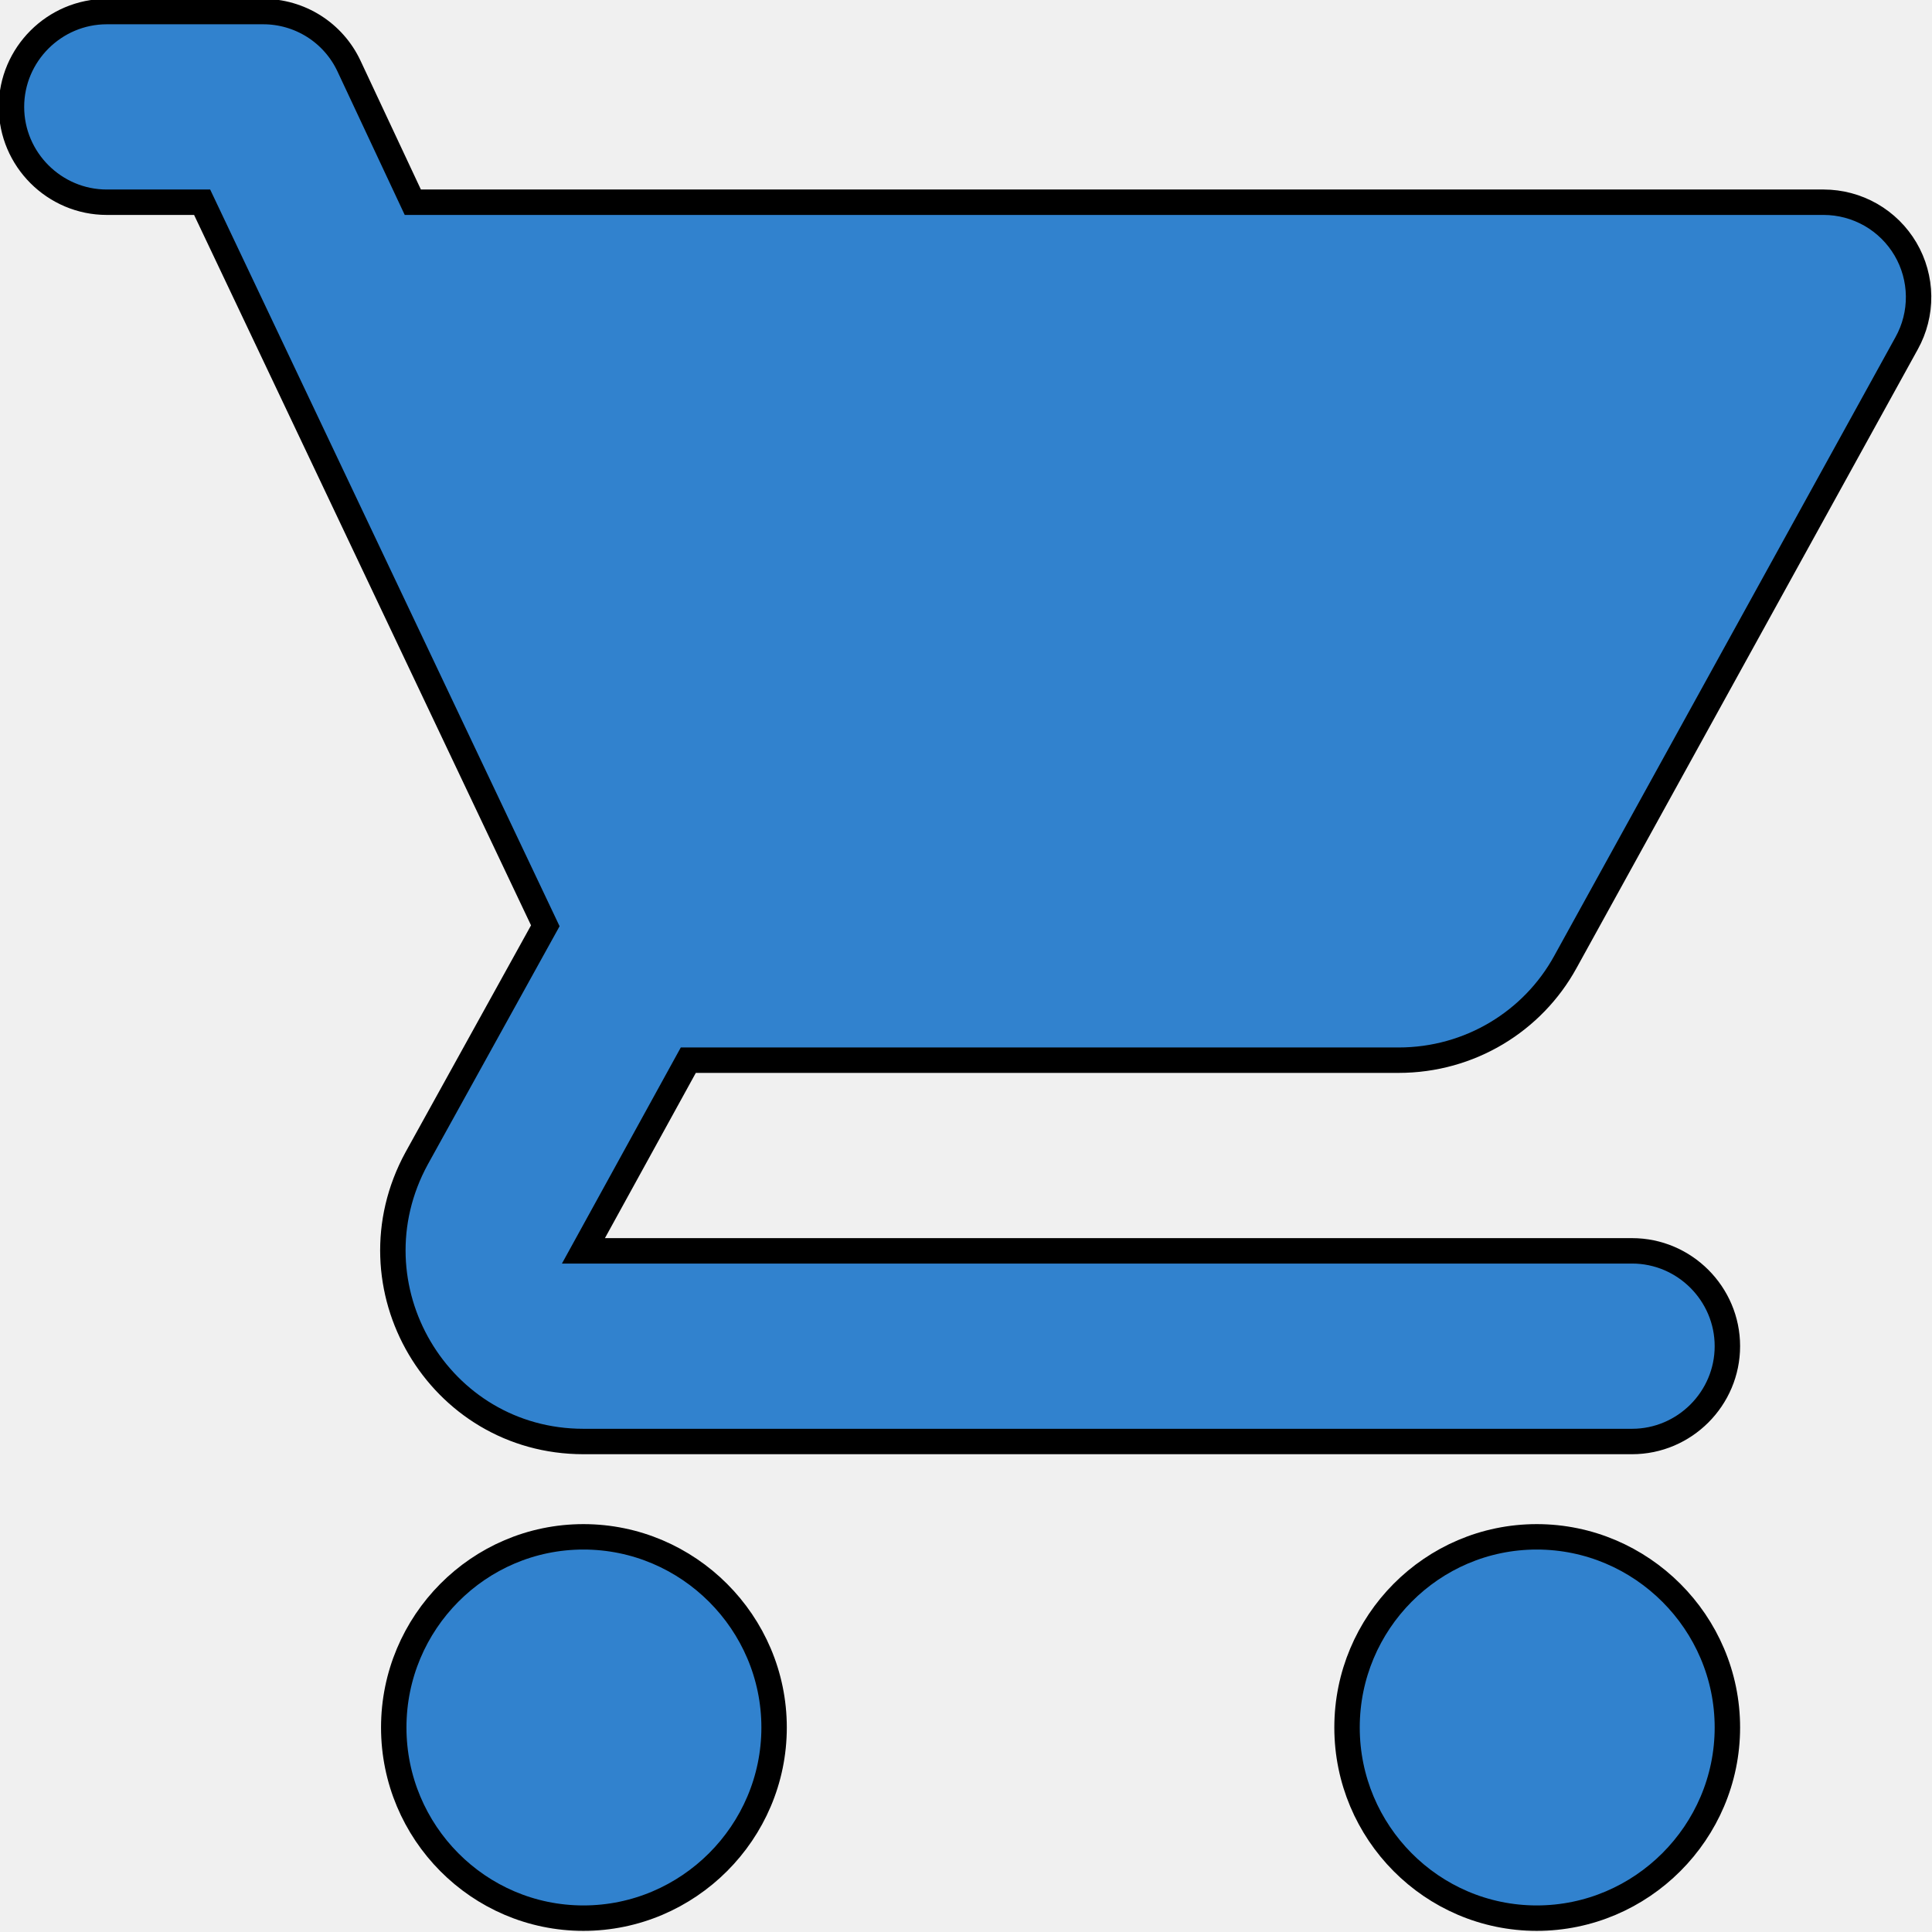
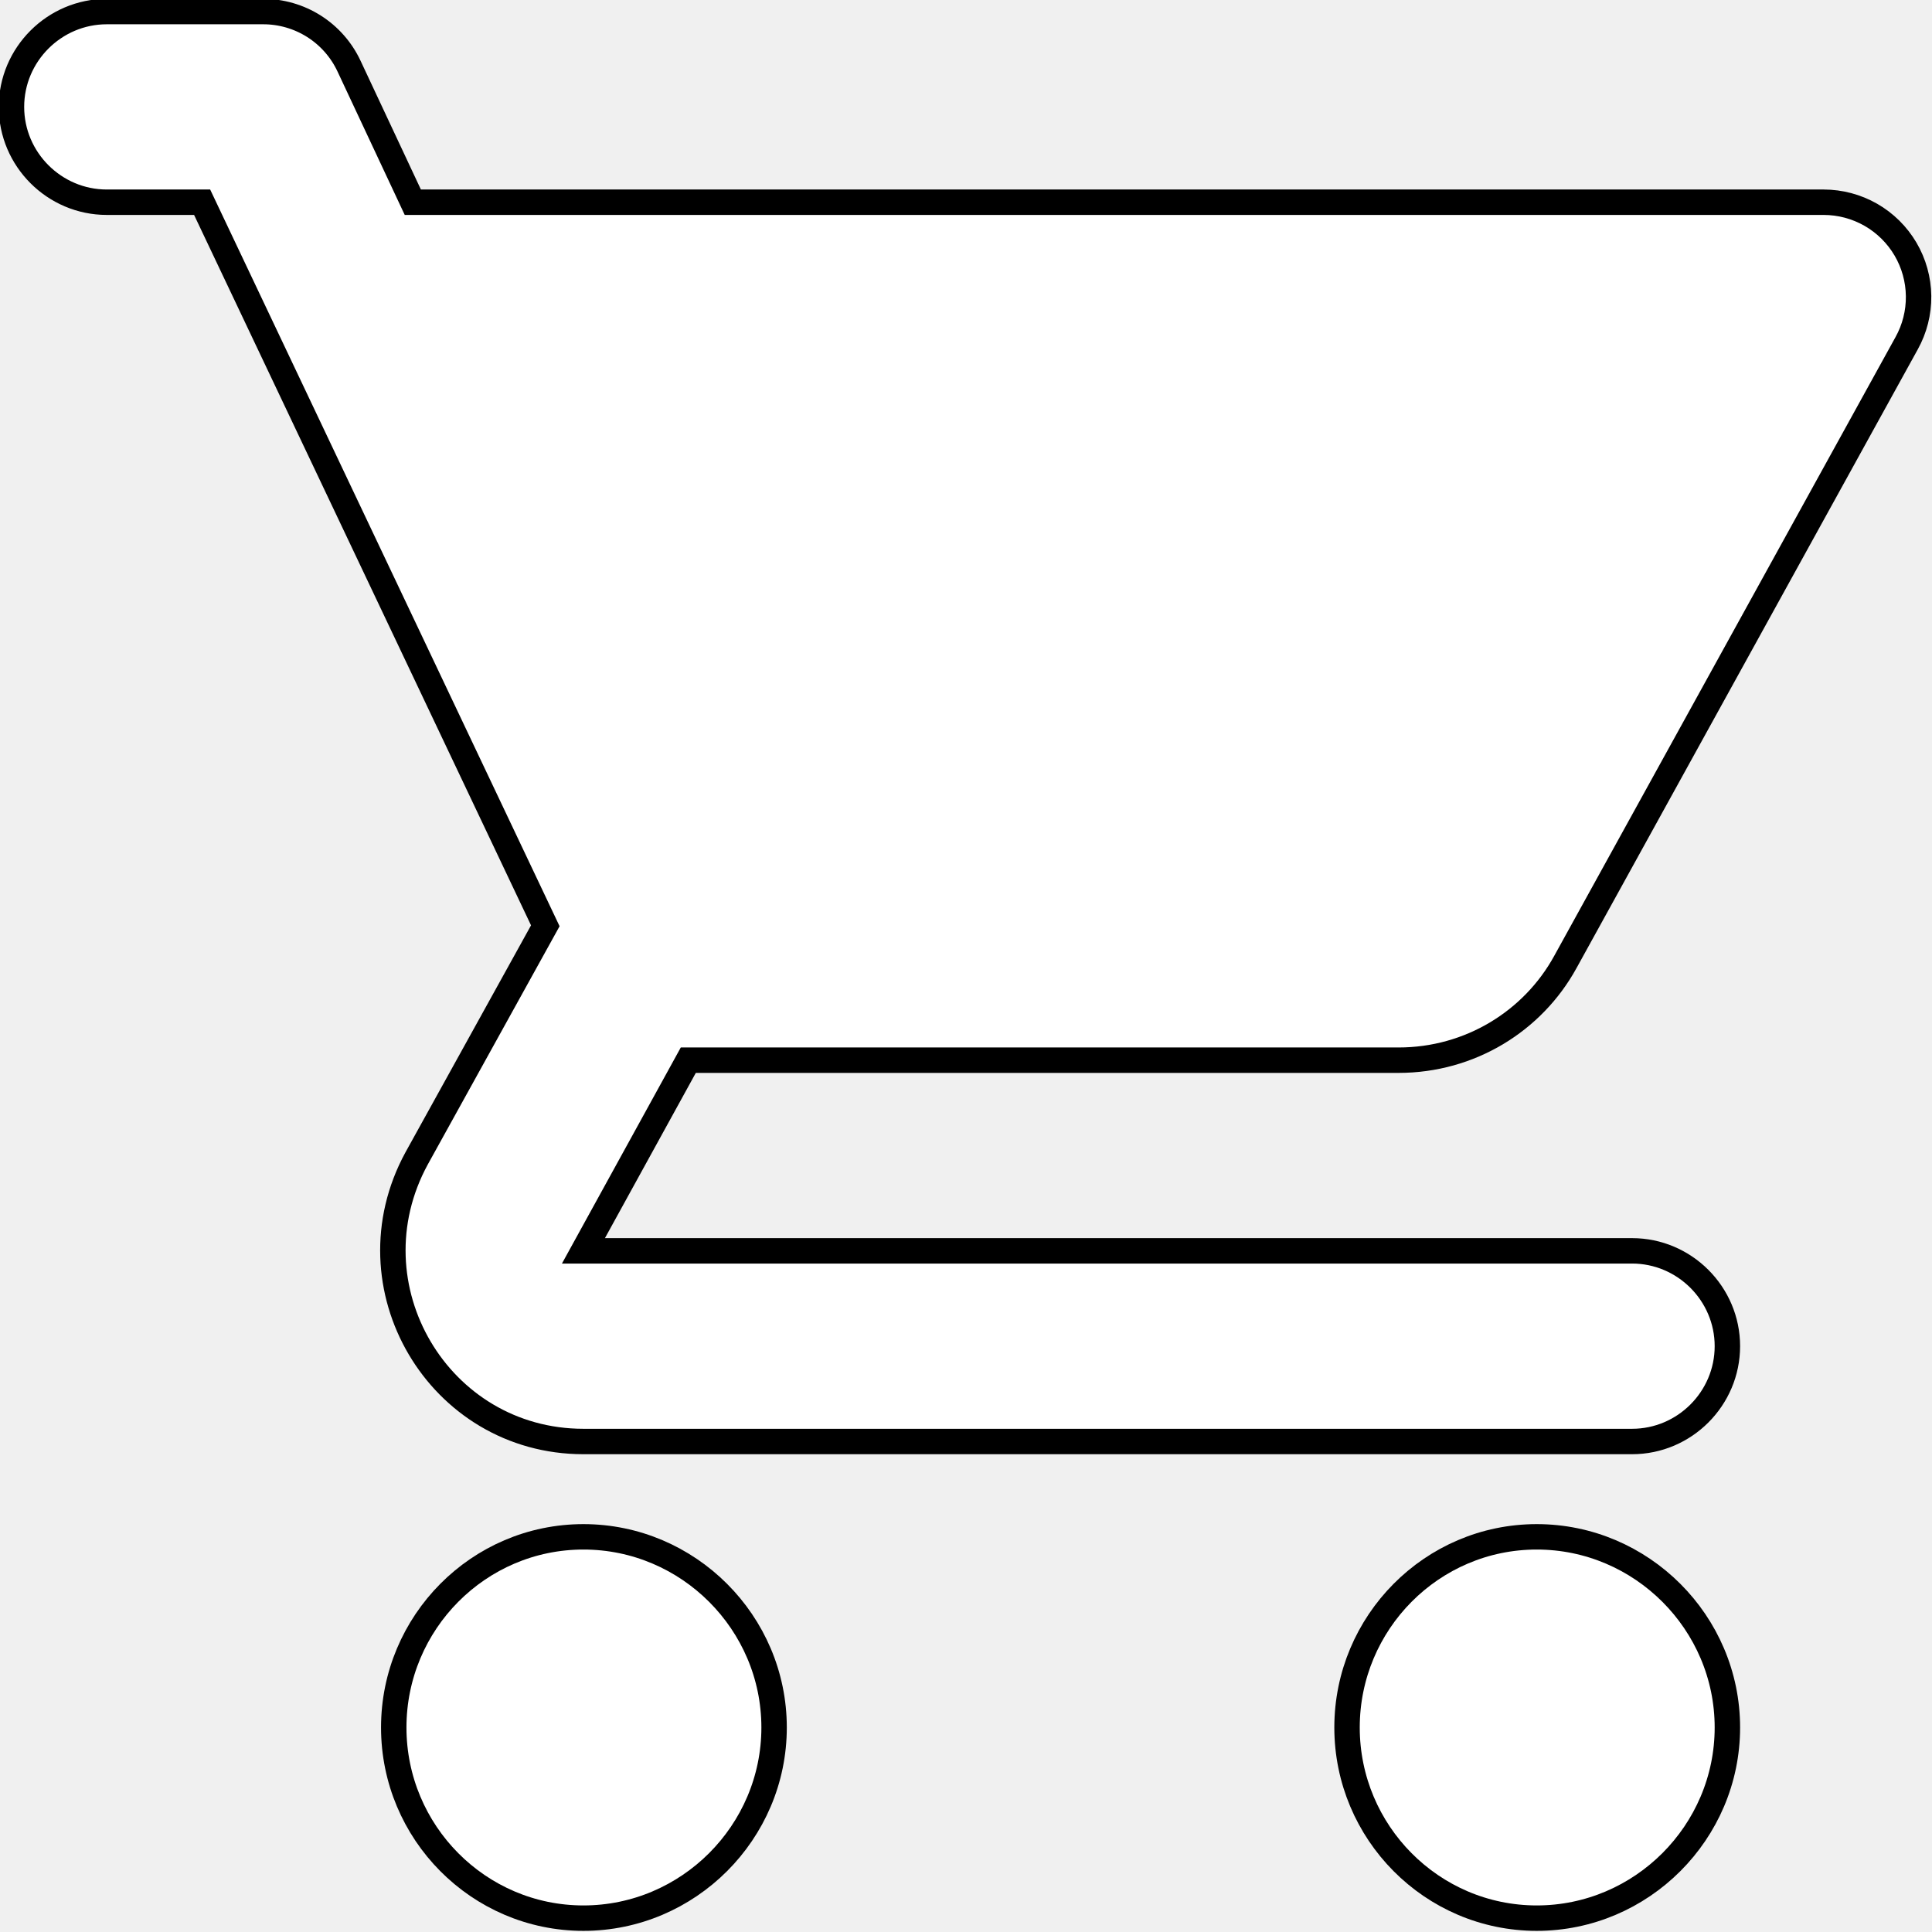
<svg xmlns="http://www.w3.org/2000/svg" class="h-4 w-4" stroke="currentColor" width="15" height="15" viewBox="0 0 76 76" fill="none">
-   <path d="M22.951 60.455C18.826 60.455 15.489 63.83 15.489 67.955C15.489 72.08 18.826 75.455 22.951 75.455C27.076 75.455 30.451 72.08 30.451 67.955C30.451 63.83 27.076 60.455 22.951 60.455ZM0.451 4.205C0.451 6.268 2.139 7.955 4.201 7.955H7.951L21.451 36.418L16.389 45.568C13.652 50.593 17.252 56.705 22.951 56.705H64.201C66.264 56.705 67.951 55.018 67.951 52.955C67.951 50.893 66.264 49.205 64.201 49.205H22.951L27.076 41.705H55.014C57.827 41.705 60.301 40.168 61.577 37.843L75.001 13.505C75.317 12.937 75.48 12.296 75.472 11.646C75.464 10.995 75.287 10.358 74.957 9.797C74.627 9.237 74.157 8.772 73.593 8.449C73.028 8.126 72.389 7.956 71.739 7.955H16.239L13.726 2.593C13.425 1.953 12.948 1.412 12.35 1.033C11.752 0.655 11.059 0.454 10.351 0.455H4.201C2.139 0.455 0.451 2.143 0.451 4.205V4.205ZM60.452 60.455C56.327 60.455 52.989 63.83 52.989 67.955C52.989 72.08 56.327 75.455 60.452 75.455C64.576 75.455 67.951 72.08 67.951 67.955C67.951 63.83 64.576 60.455 60.452 60.455Z" fill="#3182ce" />
+   <path d="M22.951 60.455C18.826 60.455 15.489 63.83 15.489 67.955C15.489 72.08 18.826 75.455 22.951 75.455C27.076 75.455 30.451 72.08 30.451 67.955C30.451 63.83 27.076 60.455 22.951 60.455ZM0.451 4.205C0.451 6.268 2.139 7.955 4.201 7.955H7.951L21.451 36.418L16.389 45.568C13.652 50.593 17.252 56.705 22.951 56.705H64.201C66.264 56.705 67.951 55.018 67.951 52.955C67.951 50.893 66.264 49.205 64.201 49.205H22.951L27.076 41.705H55.014C57.827 41.705 60.301 40.168 61.577 37.843L75.001 13.505C75.317 12.937 75.48 12.296 75.472 11.646C75.464 10.995 75.287 10.358 74.957 9.797C74.627 9.237 74.157 8.772 73.593 8.449C73.028 8.126 72.389 7.956 71.739 7.955H16.239L13.726 2.593C13.425 1.953 12.948 1.412 12.35 1.033C11.752 0.655 11.059 0.454 10.351 0.455H4.201C2.139 0.455 0.451 2.143 0.451 4.205V4.205ZM60.452 60.455C56.327 60.455 52.989 63.83 52.989 67.955C52.989 72.08 56.327 75.455 60.452 75.455C64.576 75.455 67.951 72.08 67.951 67.955C67.951 63.83 64.576 60.455 60.452 60.455Z" fill="white" />
</svg>
